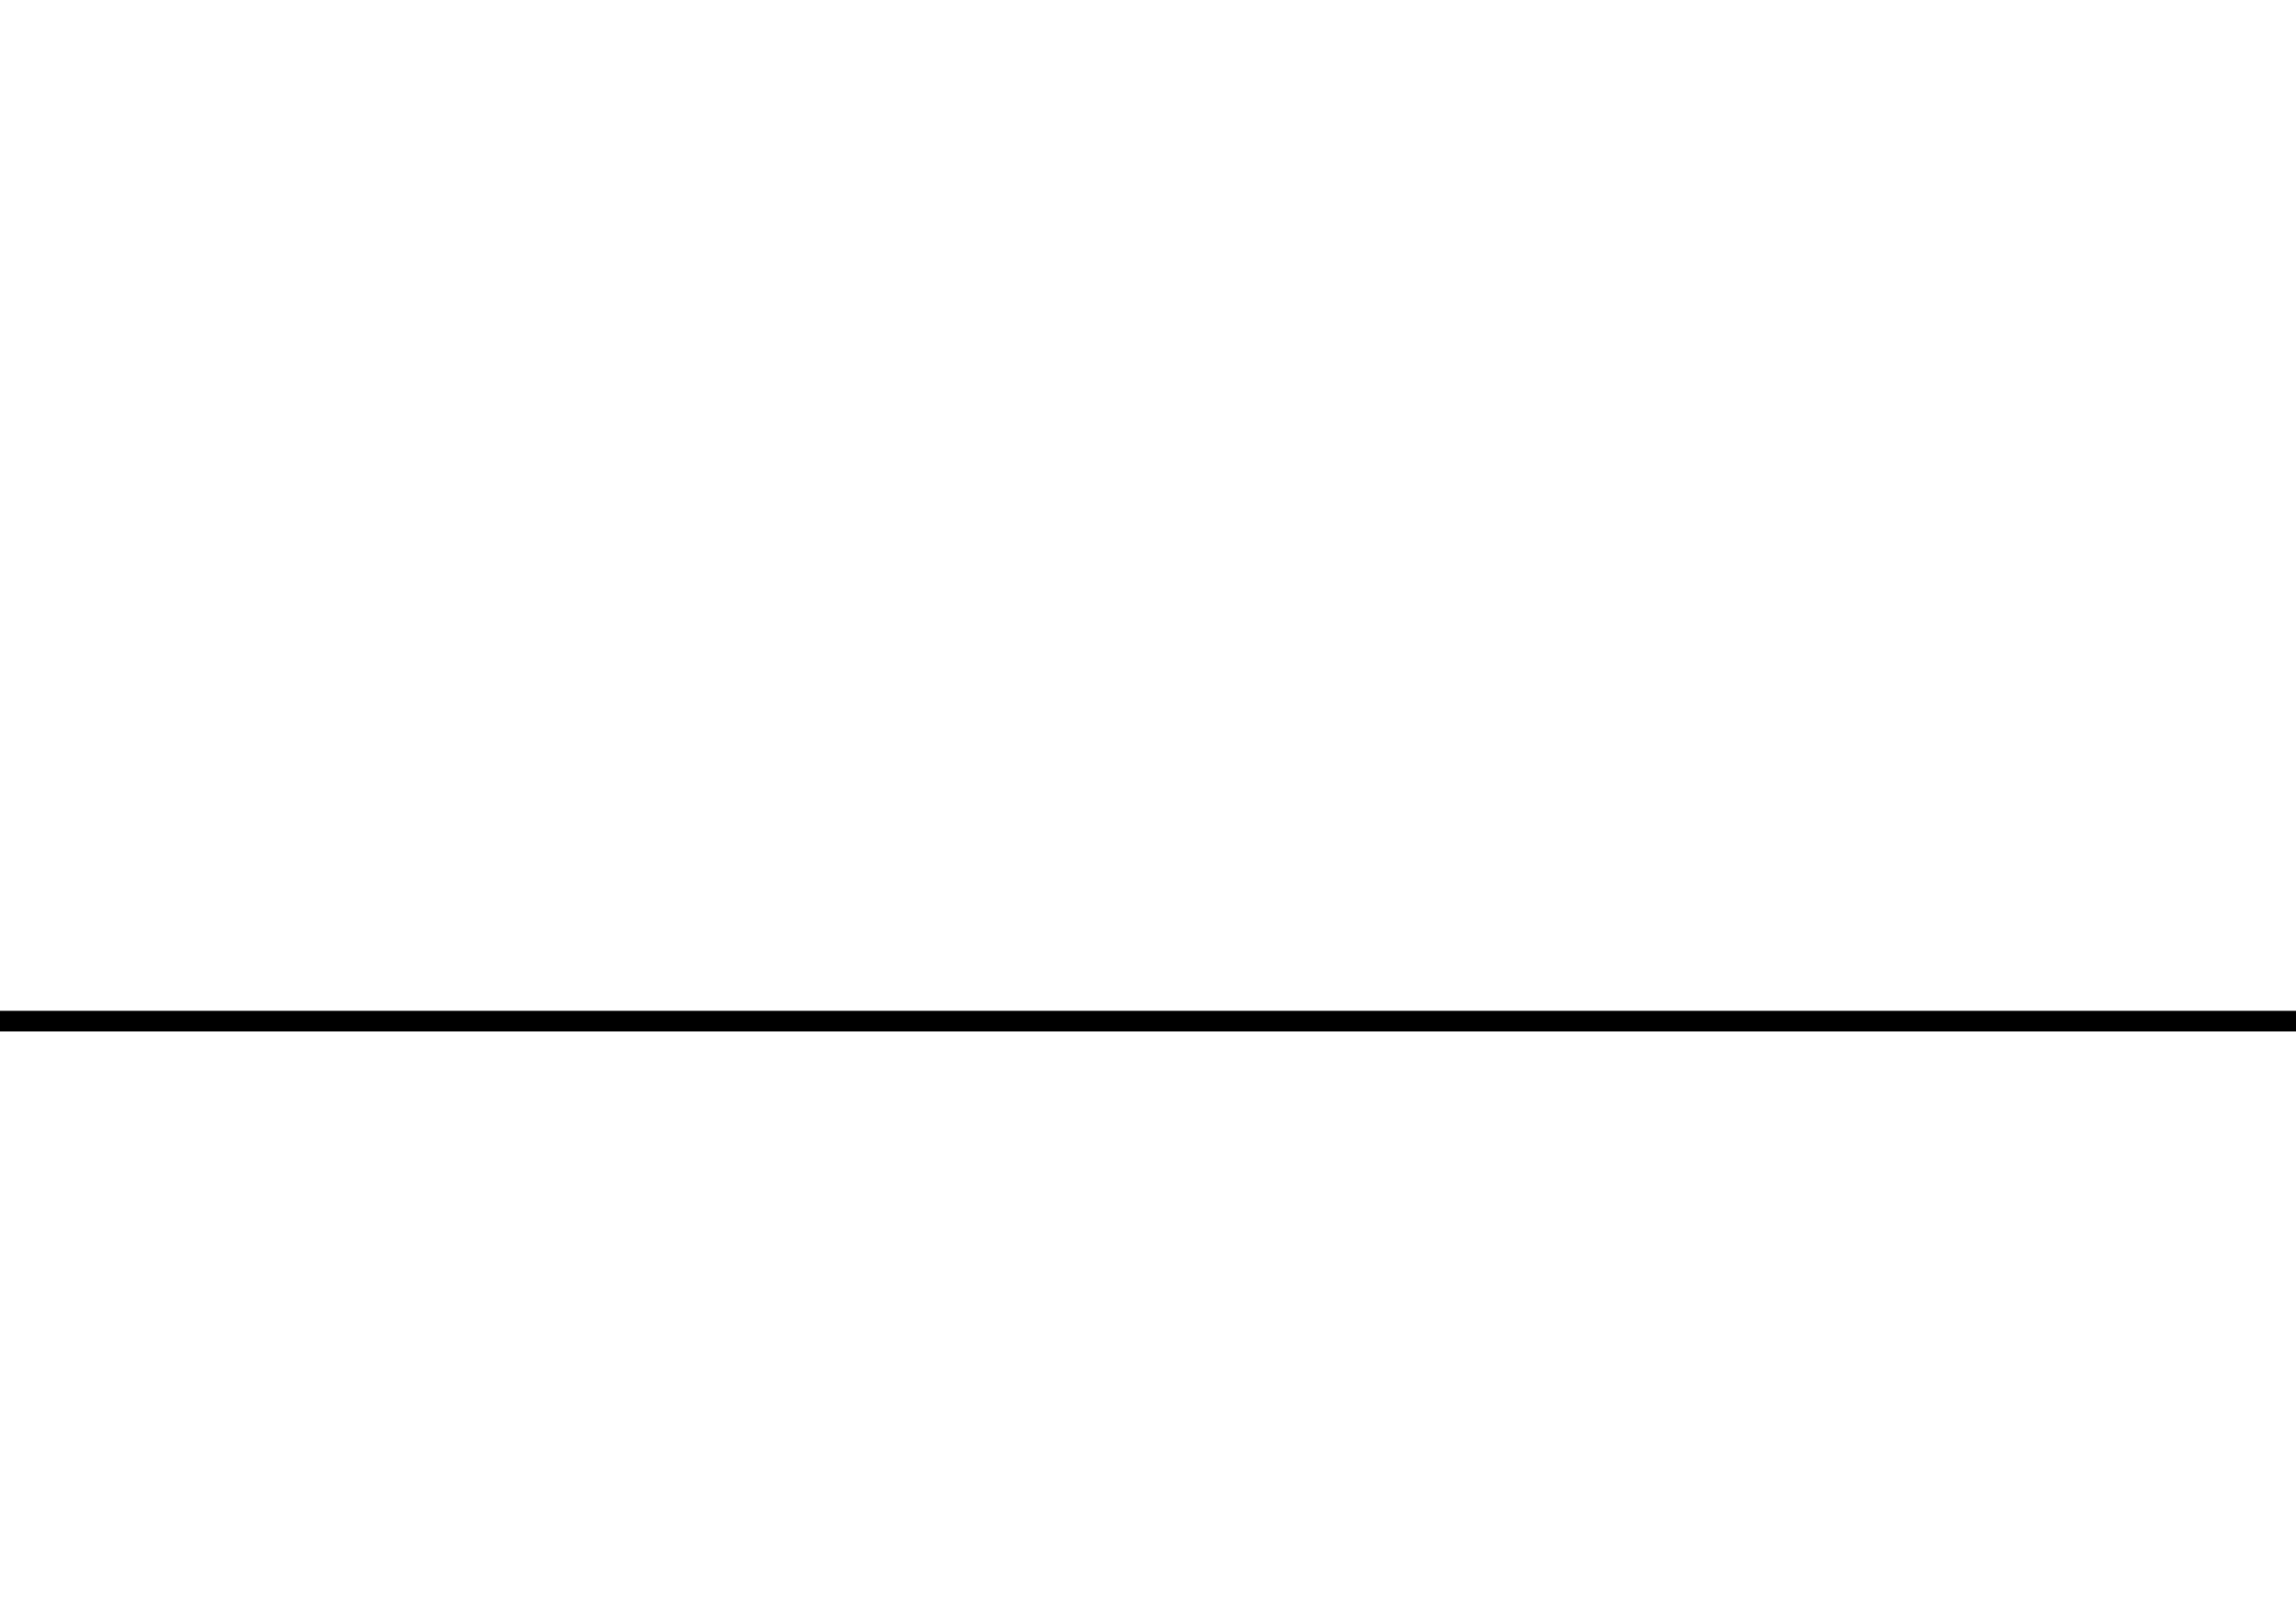
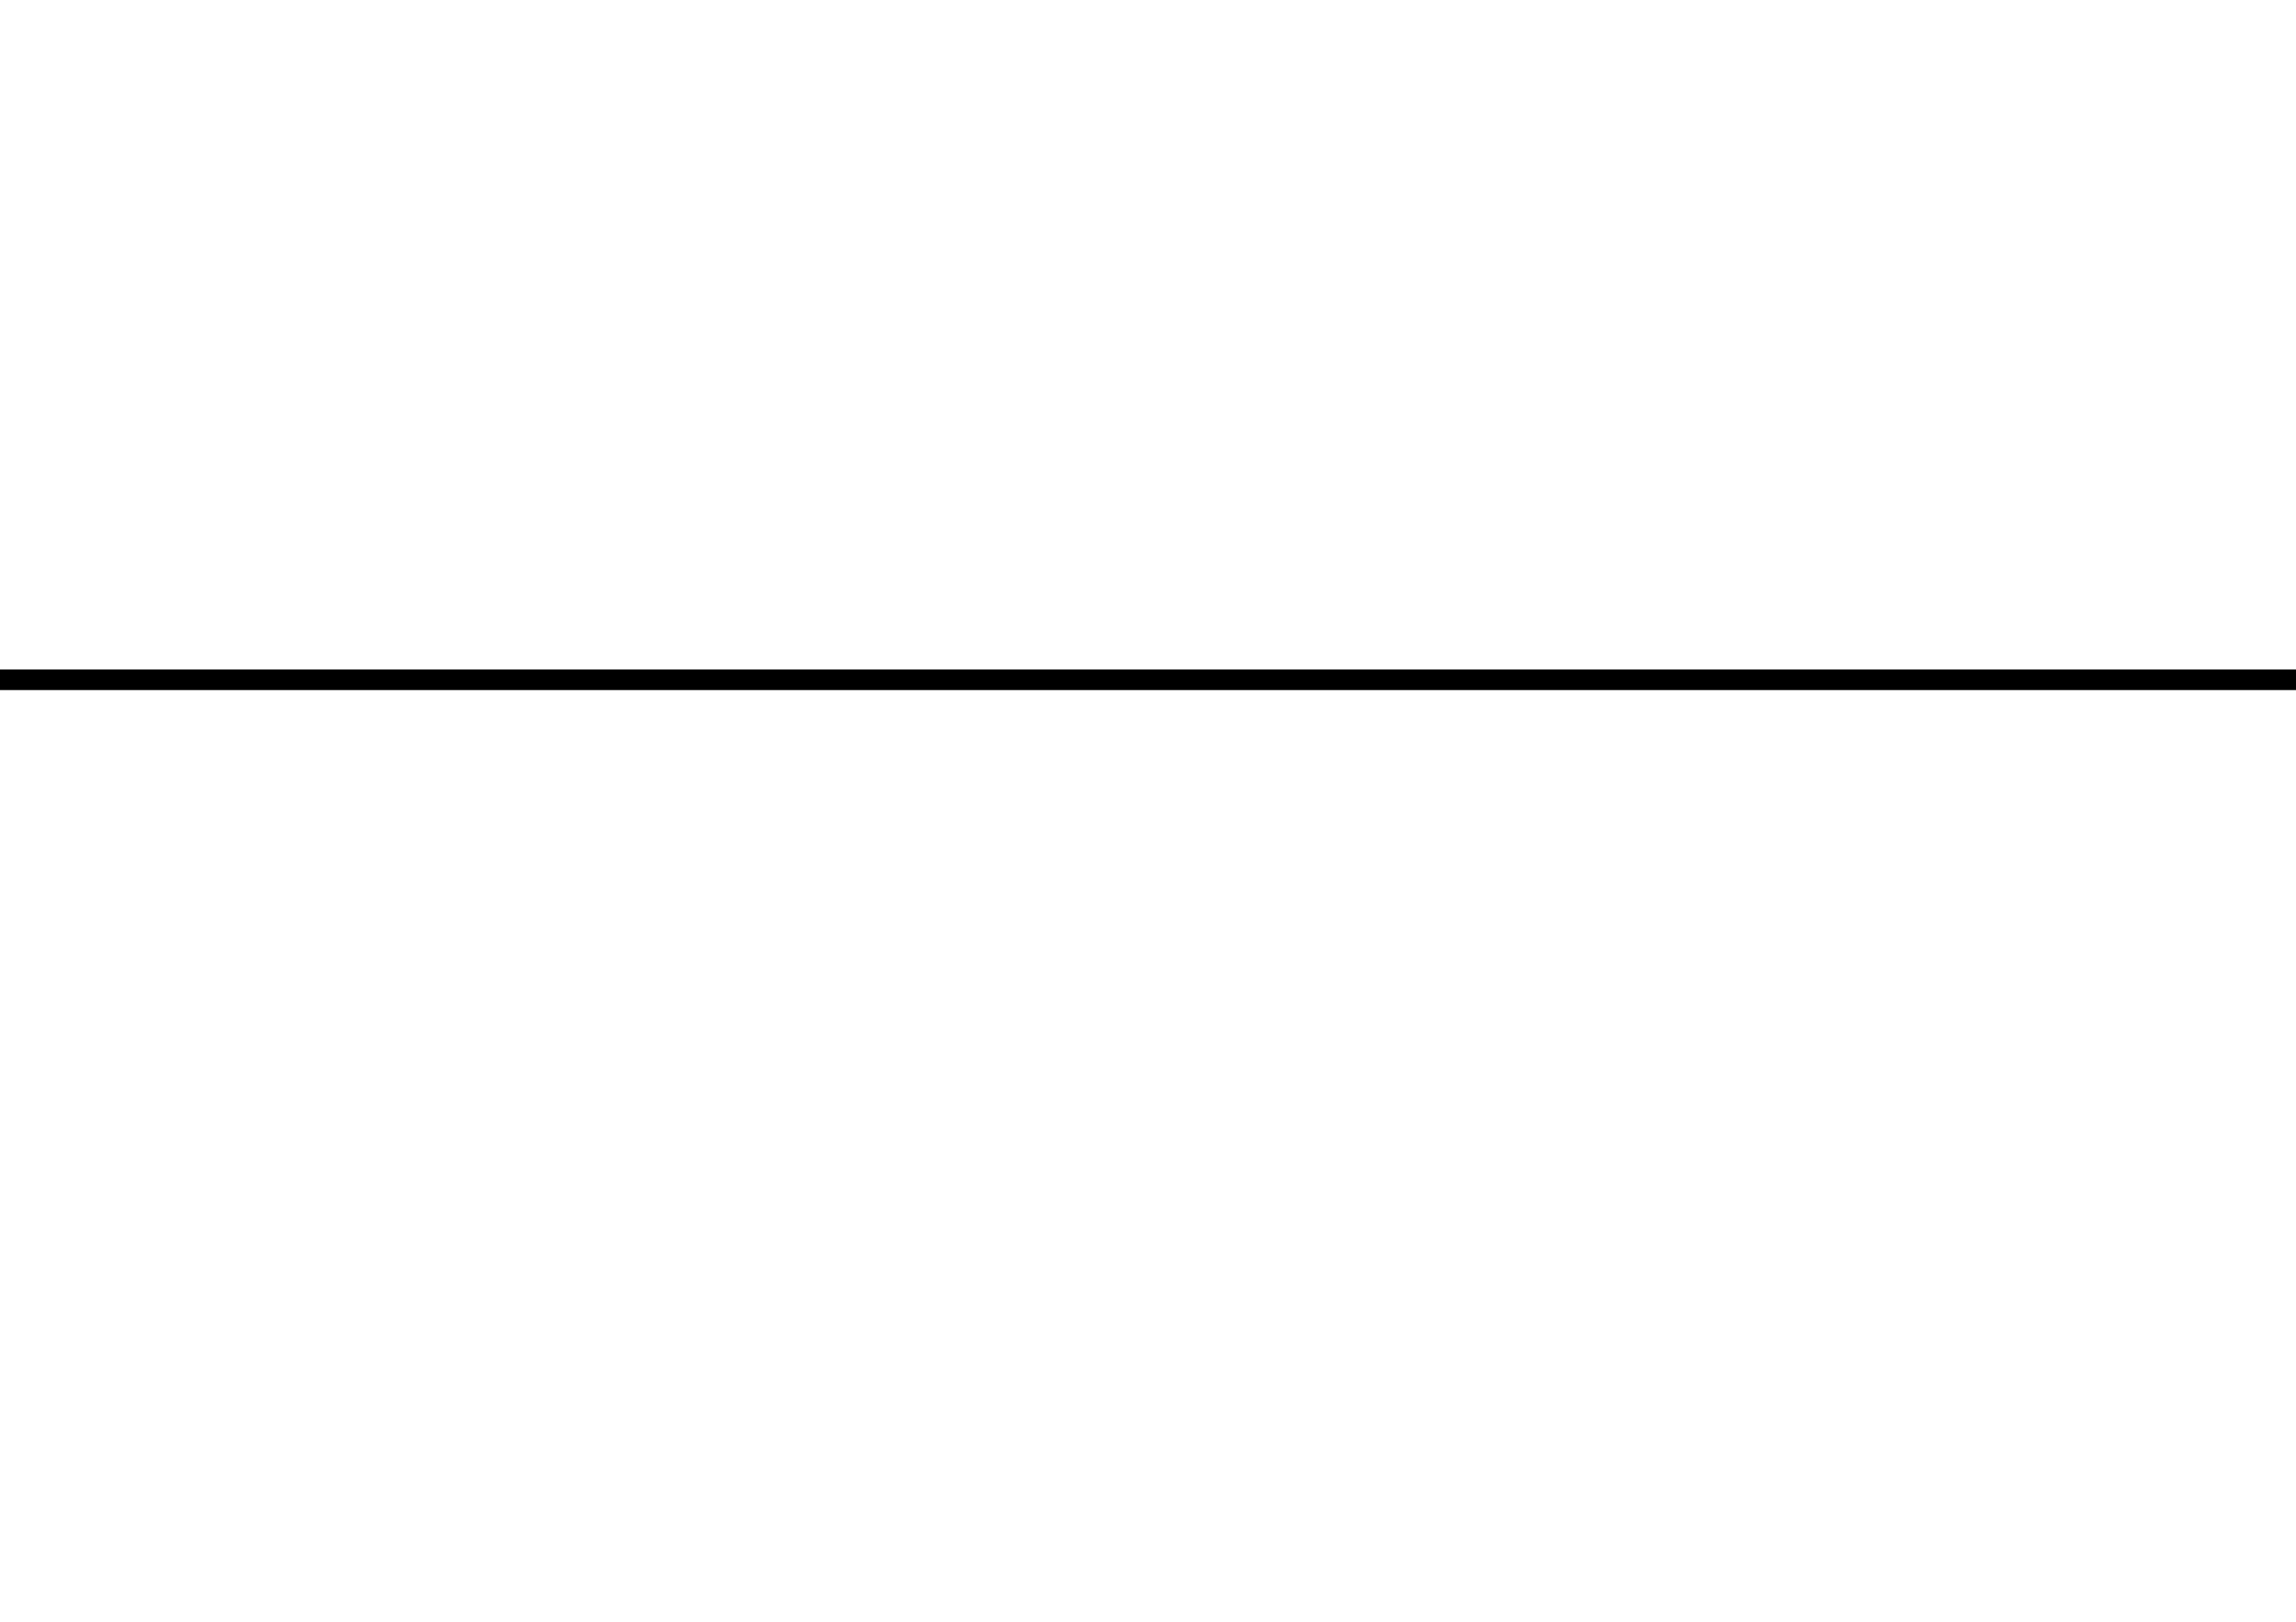
<svg xmlns="http://www.w3.org/2000/svg" version="1.1" x="0px" y="0px" width="841.0mm" height="594.0mm" viewBox="0 0 841.0 594.0" xml:space="preserve">
  <style type="text/css">
.Ground{

stroke:black;

stroke-width: 2mm;

fill:none;

}

.Ground-Fill{

stroke:none;

fill:grey;

}

.Outline{

stroke:black;

stroke-width: 2mm;

fill:none;

}


</style>
-   <polyline points="2494.225,374 496.225,374 325.577,374 -1672.423,374" class="Ground" />
+   <polyline points="2775.531,248.967 777.531,248.967 619.499,248.967 -1378.501,248.967" class="Ground" />
</svg>
